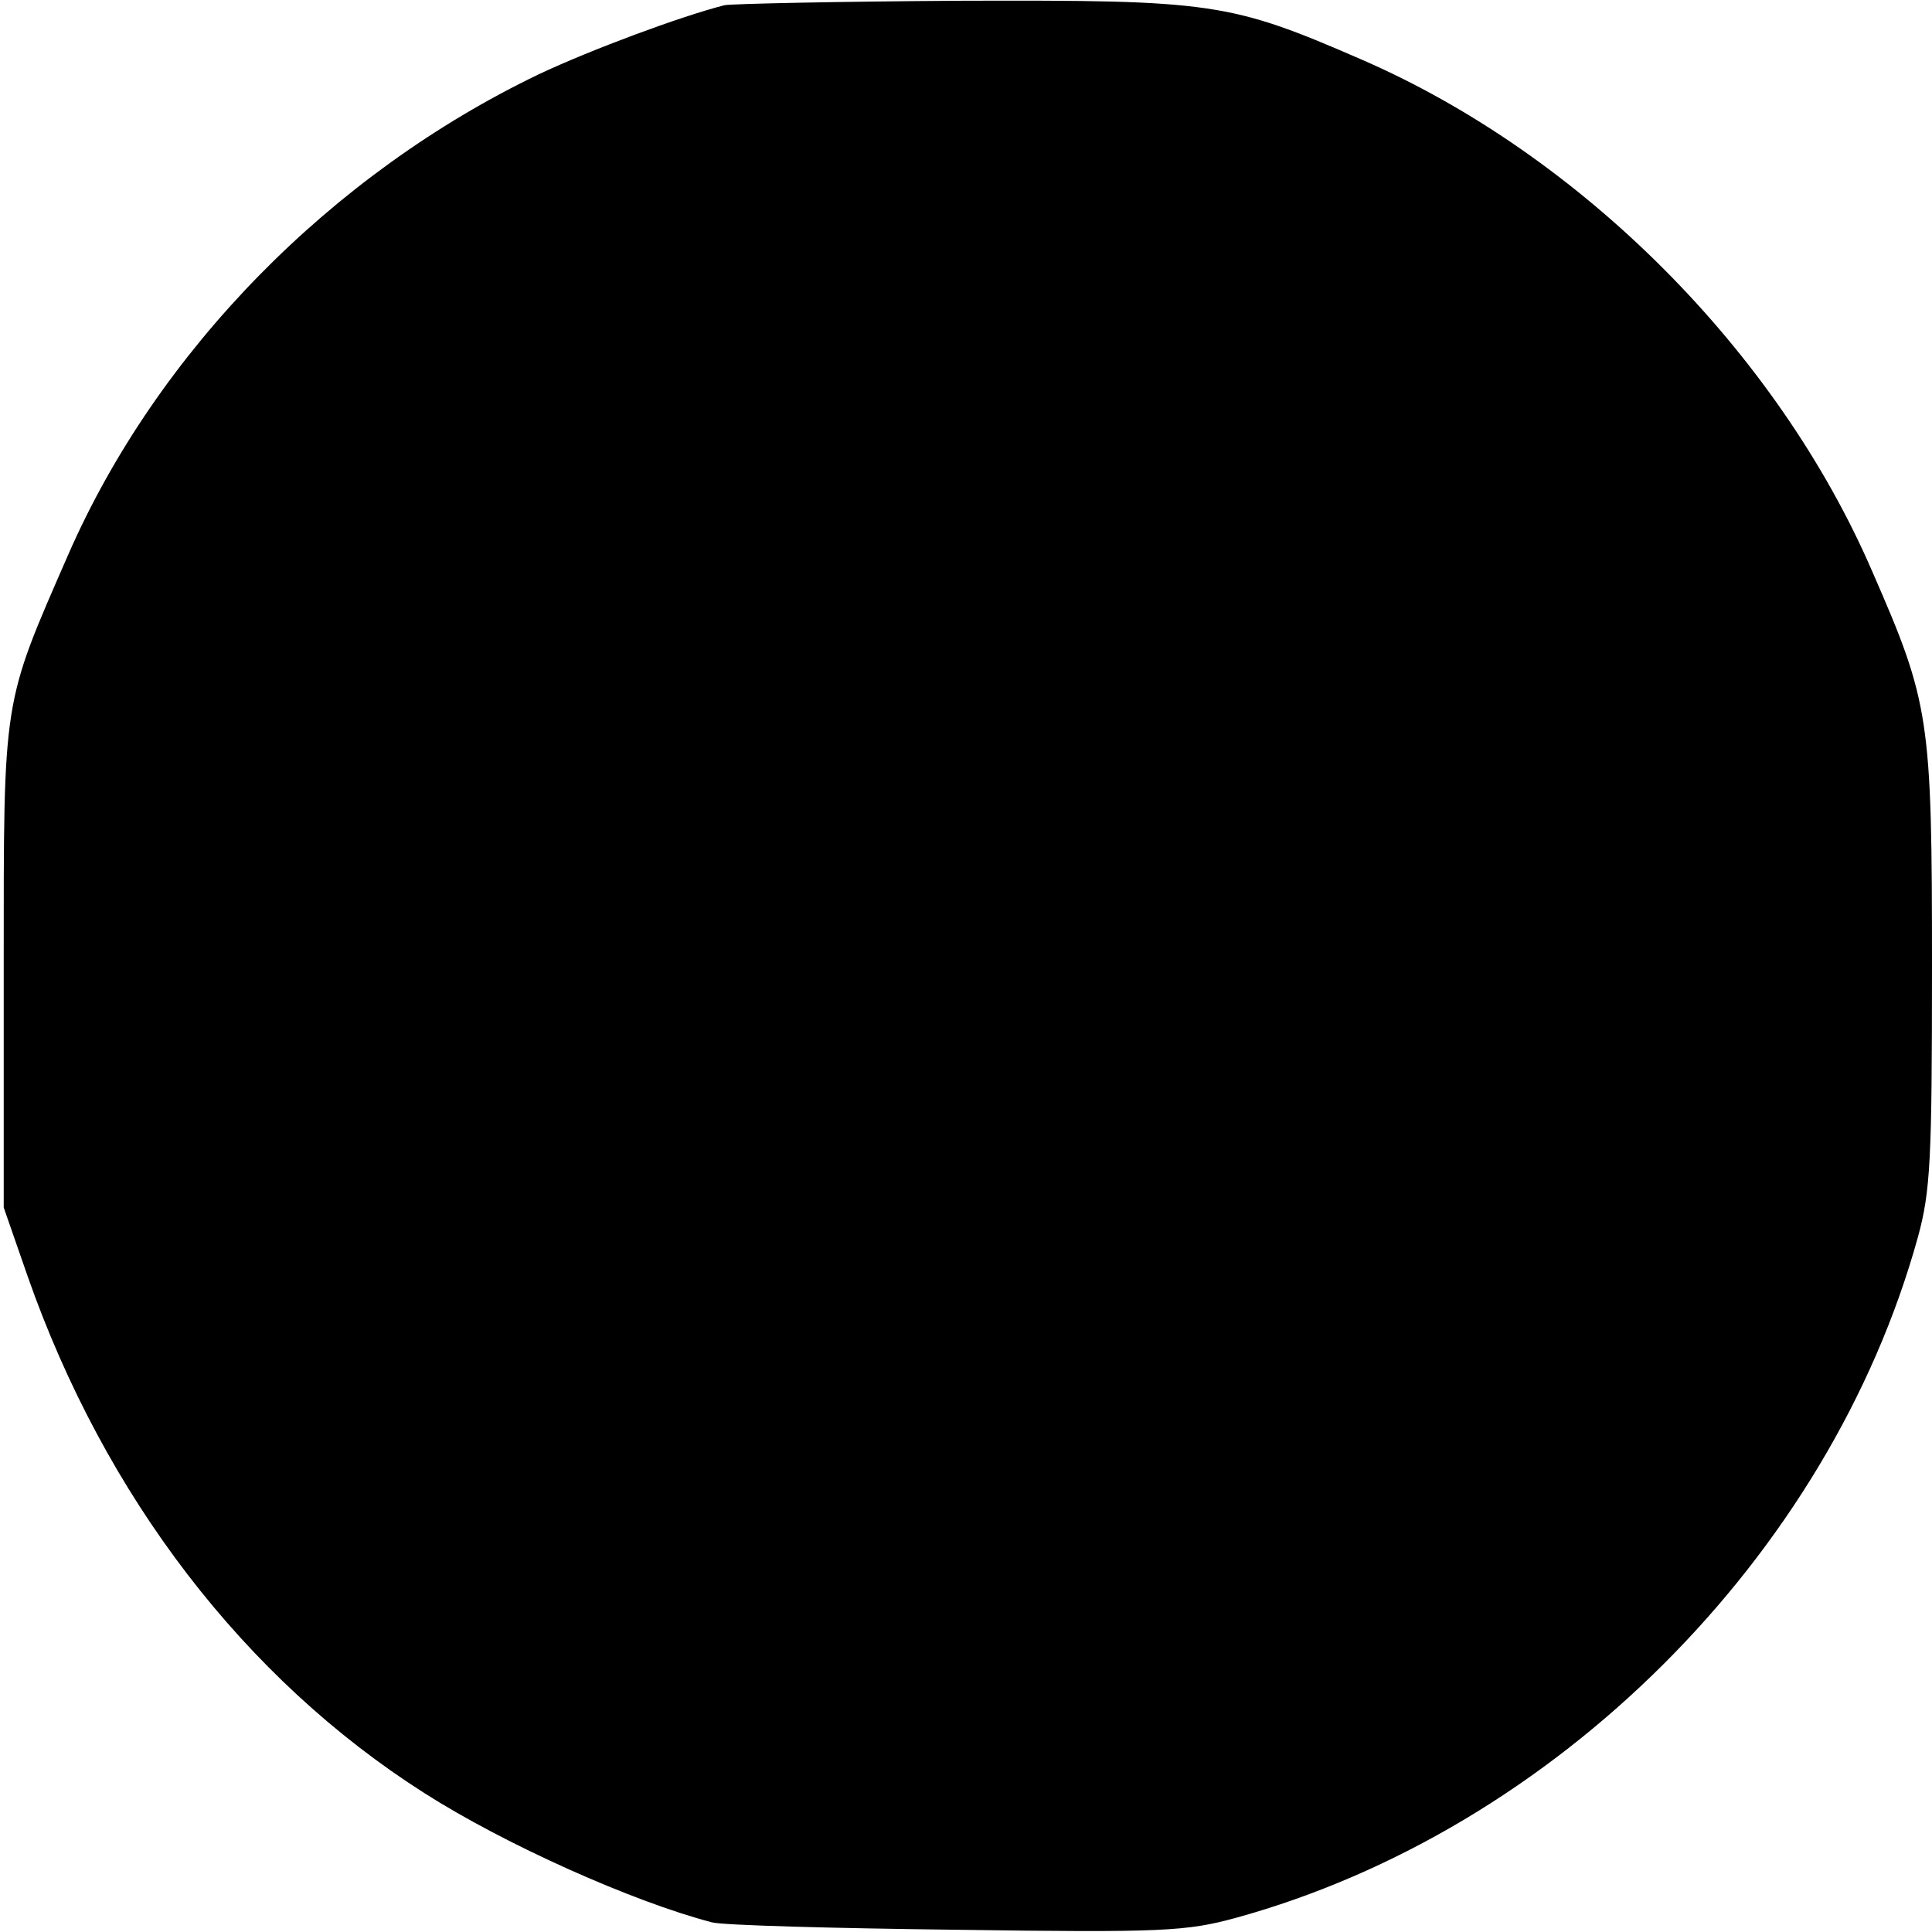
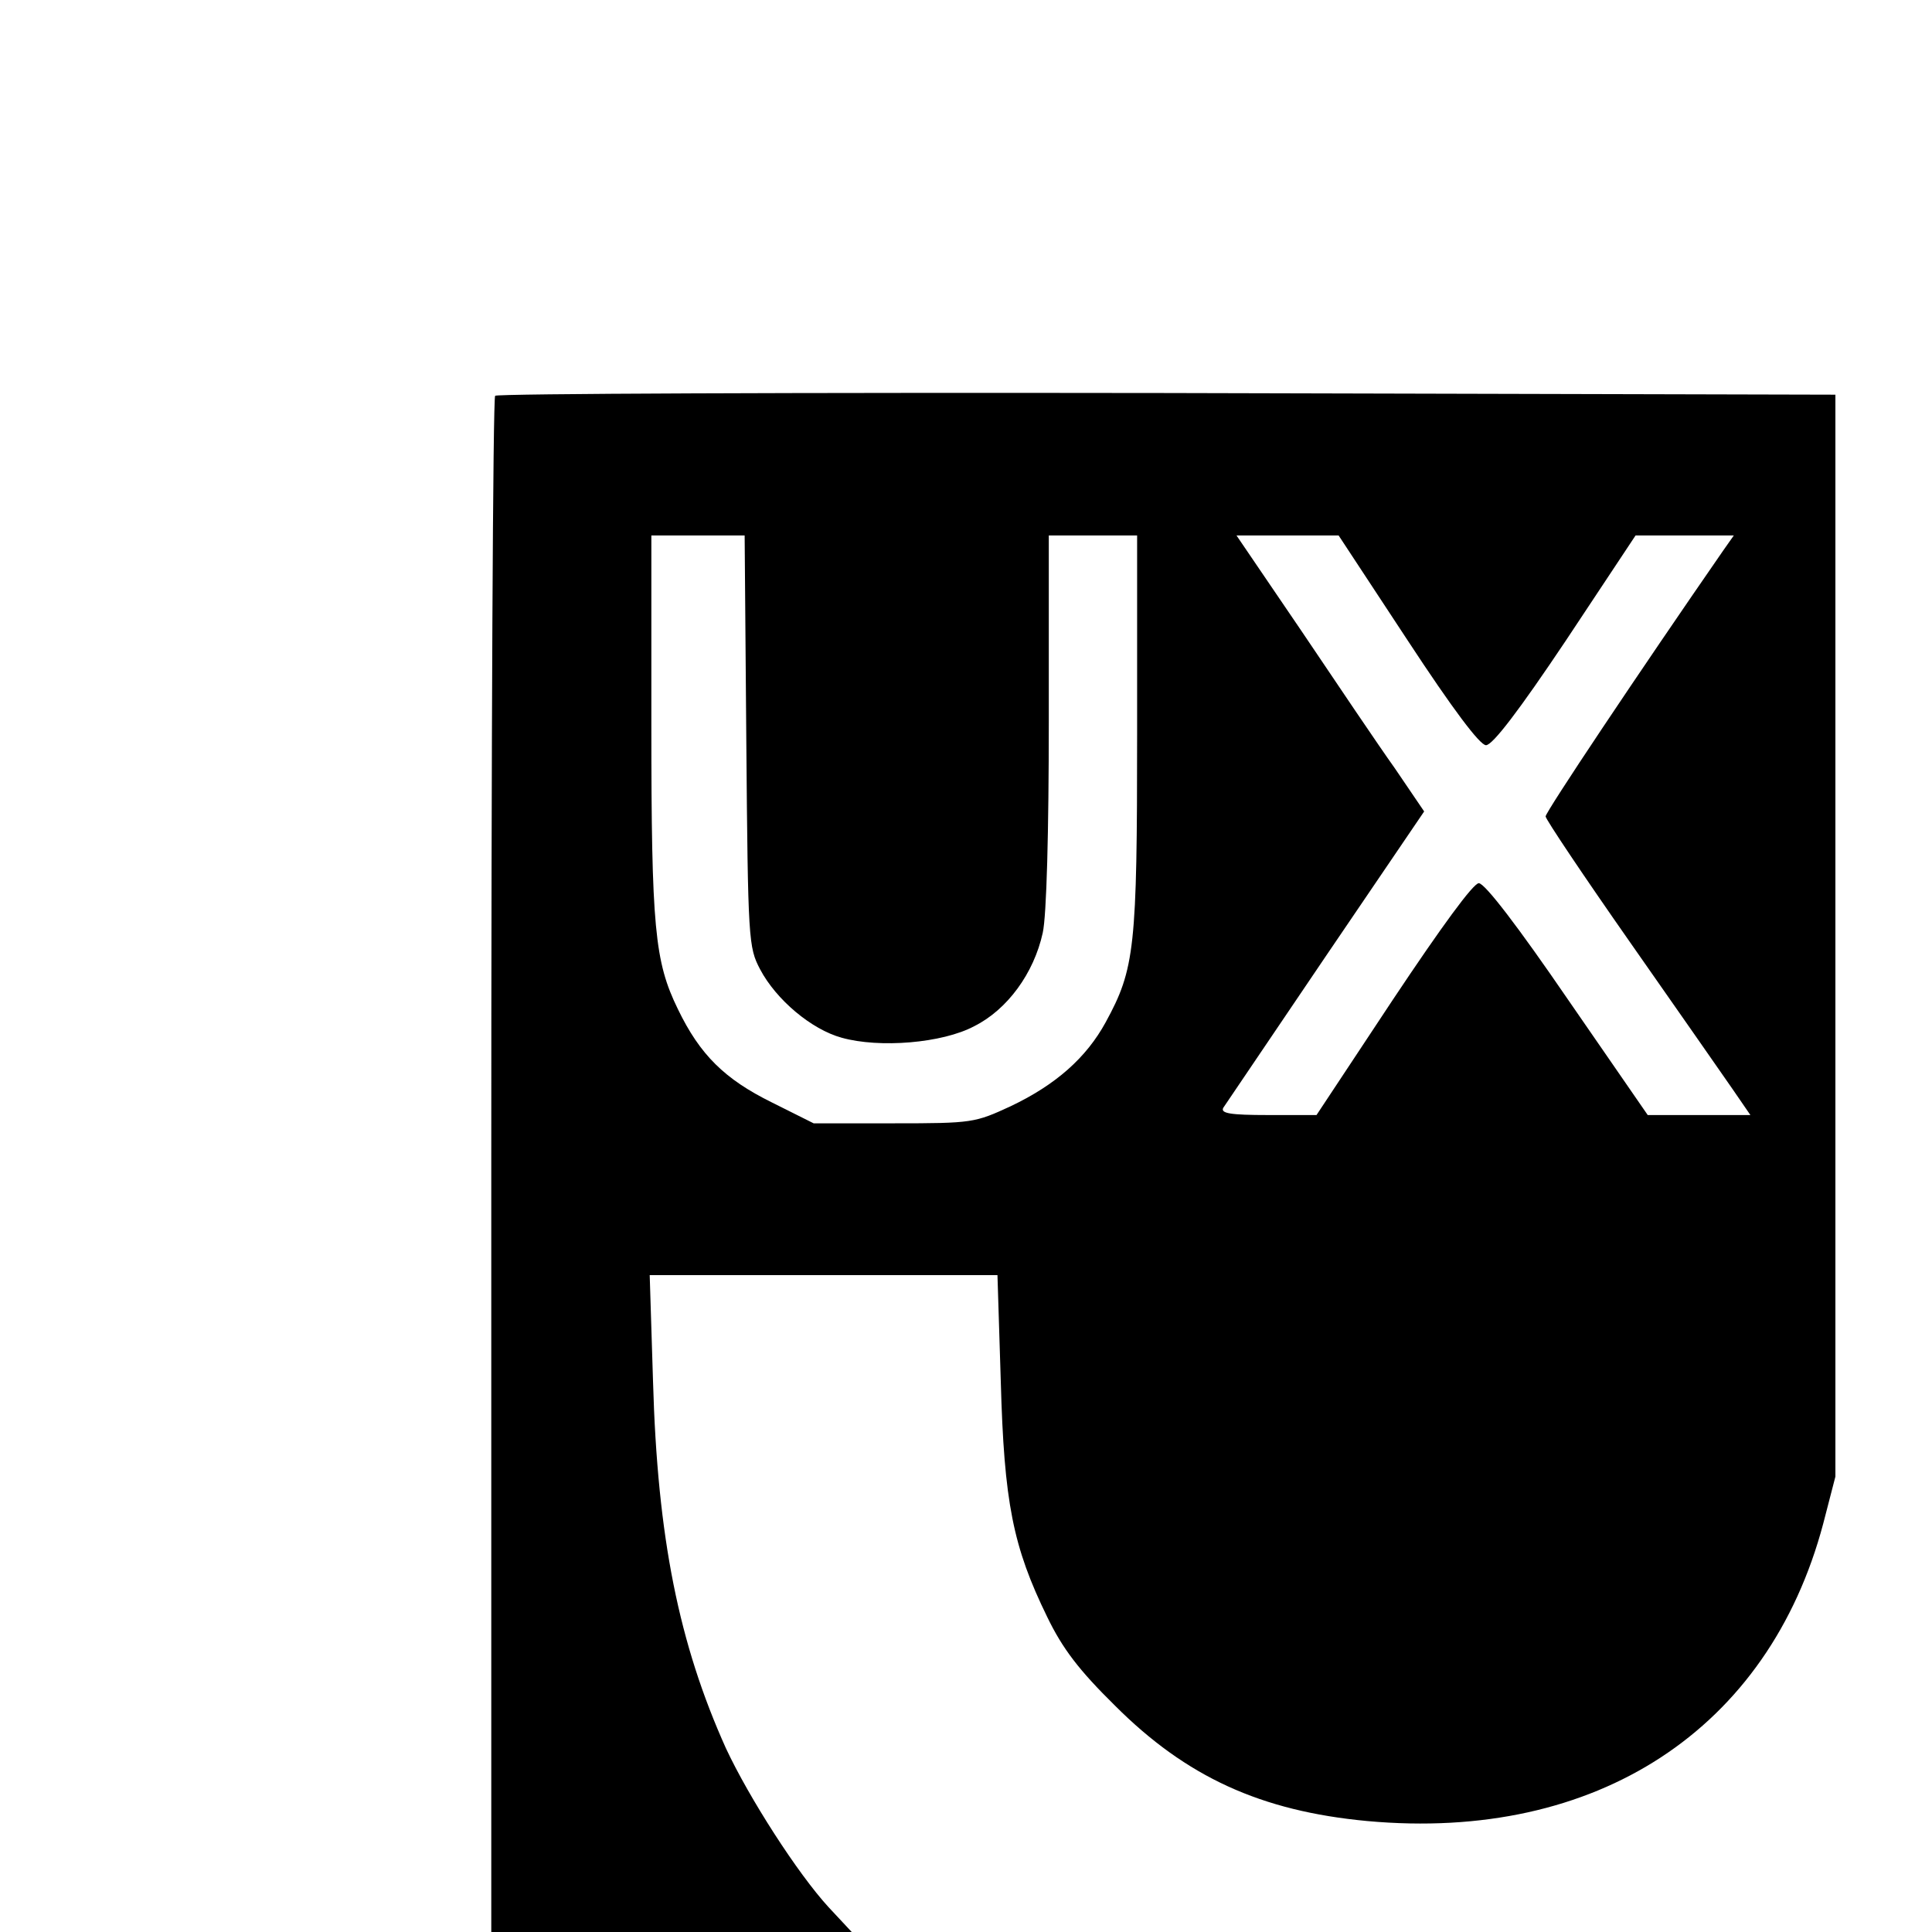
- <svg xmlns="http://www.w3.org/2000/svg" version="1.0" width="260pt" height="260pt" viewBox="0 0 260 260" preserveAspectRatio="xMidYMid meet">
-   <g transform="translate(0,260) scale(0.1,-0.1)" fill="#000000" stroke="none">
-     <path d="M975 2593 c-59 -15 -180 -60 -250 -93 -279 -134 -513 -372 -633 -646 -89 -204 -87 -189 -87 -554 l0 -325 32 -92 c104 -297 292 -542 534 -696 108 -69 280 -146 387 -174 15 -4 163 -8 330 -10 277 -4 309 -2 375 16 429 118 799 486 918 916 17 62 19 104 19 365 0 333 -3 354 -80 530 -128 297 -393 562 -688 690 -177 77 -201 80 -538 79 -164 -1 -308 -4 -319 -6z" />
+ <svg xmlns="http://www.w3.org/2000/svg" version="1.0" width="350pt" height="350pt" viewBox="0 0 350 350" preserveAspectRatio="xMidYMid meet">
+   <g transform="translate(0,350) scale(0.1,-0.1)" fill="#000000" stroke="none">
+     <path d="M897 2783 c-4 -3 -7 -631 -7 -1395 l0 -1388 326 0 327 0 -42 45 c-56 61 -144 198 -186 288 -85 189 -124 381 -132 665 l-6 192 315 0 315 0 6 -192 c6 -220 22 -300 84 -427 28 -58 58 -97 123 -161 129 -129 264 -191 457 -209 416 -38 727 166 826 539 l22 85 0 980 0 980 -1211 3 c-666 1 -1214 -1 -1217 -5z m455 -625 c3 -363 4 -374 25 -414 29 -55 93 -109 148 -124 68 -19 182 -10 240 21 60 30 108 96 124 169 7 31 11 183 11 385 l0 335 80 0 80 0 0 -358 c0 -389 -4 -427 -57 -524 -35 -64 -90 -113 -172 -152 -65 -30 -69 -31 -212 -31 l-145 0 -76 38 c-85 42 -130 86 -170 169 -42 86 -48 147 -48 515 l0 343 85 0 84 0 3 -372z m1198 182 c82 -125 131 -190 142 -190 12 0 60 63 145 190 l126 190 89 0 89 0 -19 -27 c-153 -221 -322 -474 -322 -482 0 -5 69 -108 153 -228 84 -120 167 -239 185 -265 l33 -48 -93 0 -93 0 -145 210 c-89 130 -150 210 -161 210 -10 0 -67 -78 -155 -210 l-139 -210 -88 0 c-68 0 -86 3 -81 13 4 6 88 130 186 275 l178 262 -53 78 c-30 42 -106 155 -170 250 l-117 172 92 0 93 0 125 -190z" />
  </g>
</svg>
